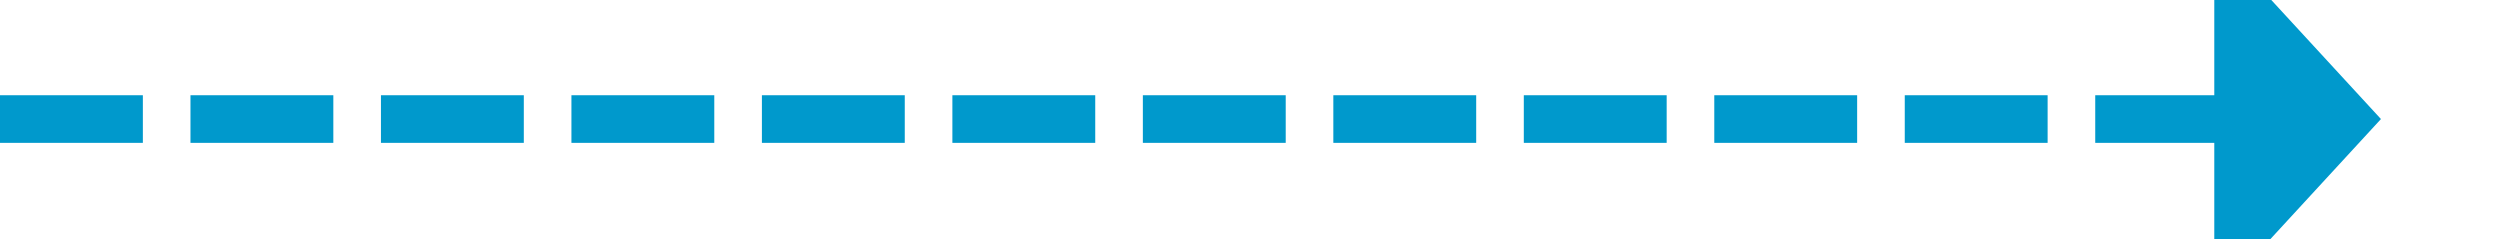
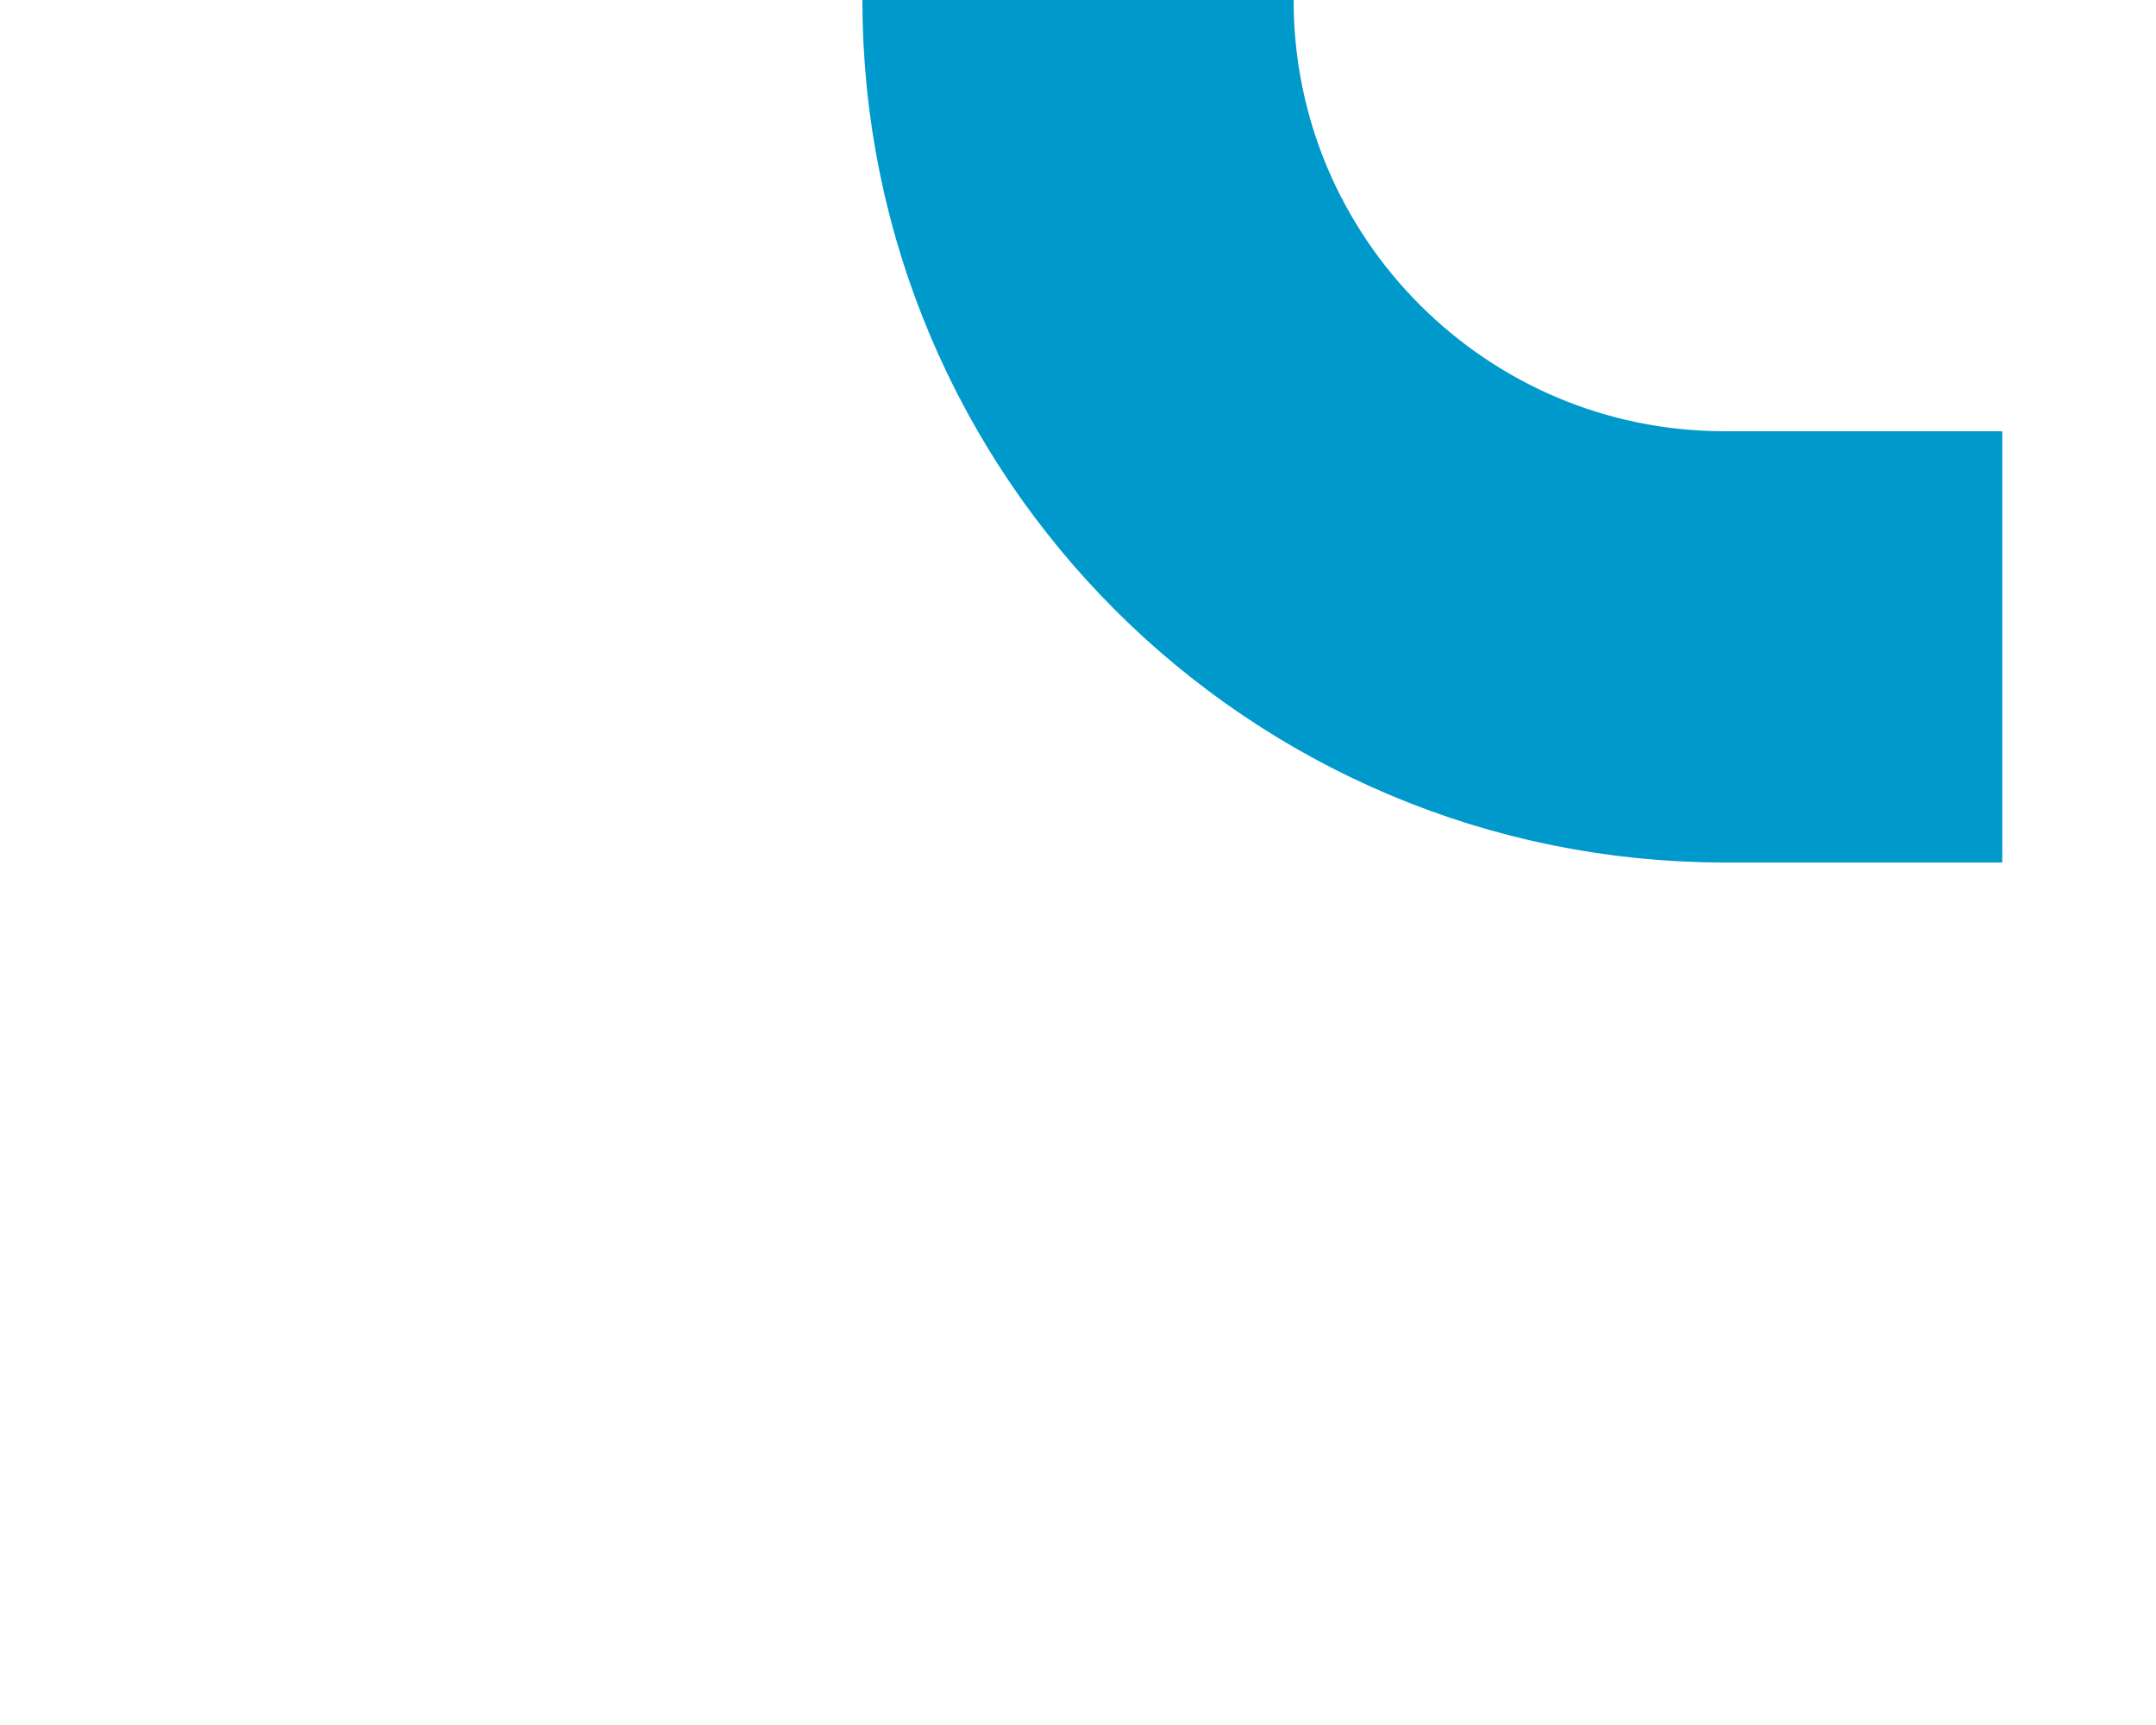
- <svg xmlns="http://www.w3.org/2000/svg" version="1.1" width="105px" height="10px" preserveAspectRatio="xMinYMid meet" viewBox="760 81 105 8">
-   <path d="M 760 85  L 854 85  " stroke-width="2" stroke-dasharray="6,2" stroke="rgba(0, 153, 204, 1)" fill="none" class="stroke" />
-   <path d="M 853 92.6  L 860 85  L 853 77.4  L 853 92.6  Z " fill-rule="nonzero" fill="rgba(0, 153, 204, 1)" stroke="none" class="fill" />
+ <svg xmlns="http://www.w3.org/2000/svg" version="1.1" width="10px" height="8px" preserveAspectRatio="xMinYMid meet" viewBox="774 208 10 6">
+   <path d="M 779 207  A 3 3 0 0 0 782 210 L 853 210  " stroke-width="2" stroke-dasharray="6,2" stroke="rgba(0, 153, 204, 1)" fill="none" class="stroke" />
+   <path d="M 852 217.6  L 859 210  L 852 202.4  L 852 217.6  Z " fill-rule="nonzero" fill="rgba(0, 153, 204, 1)" stroke="none" class="fill" />
</svg>
